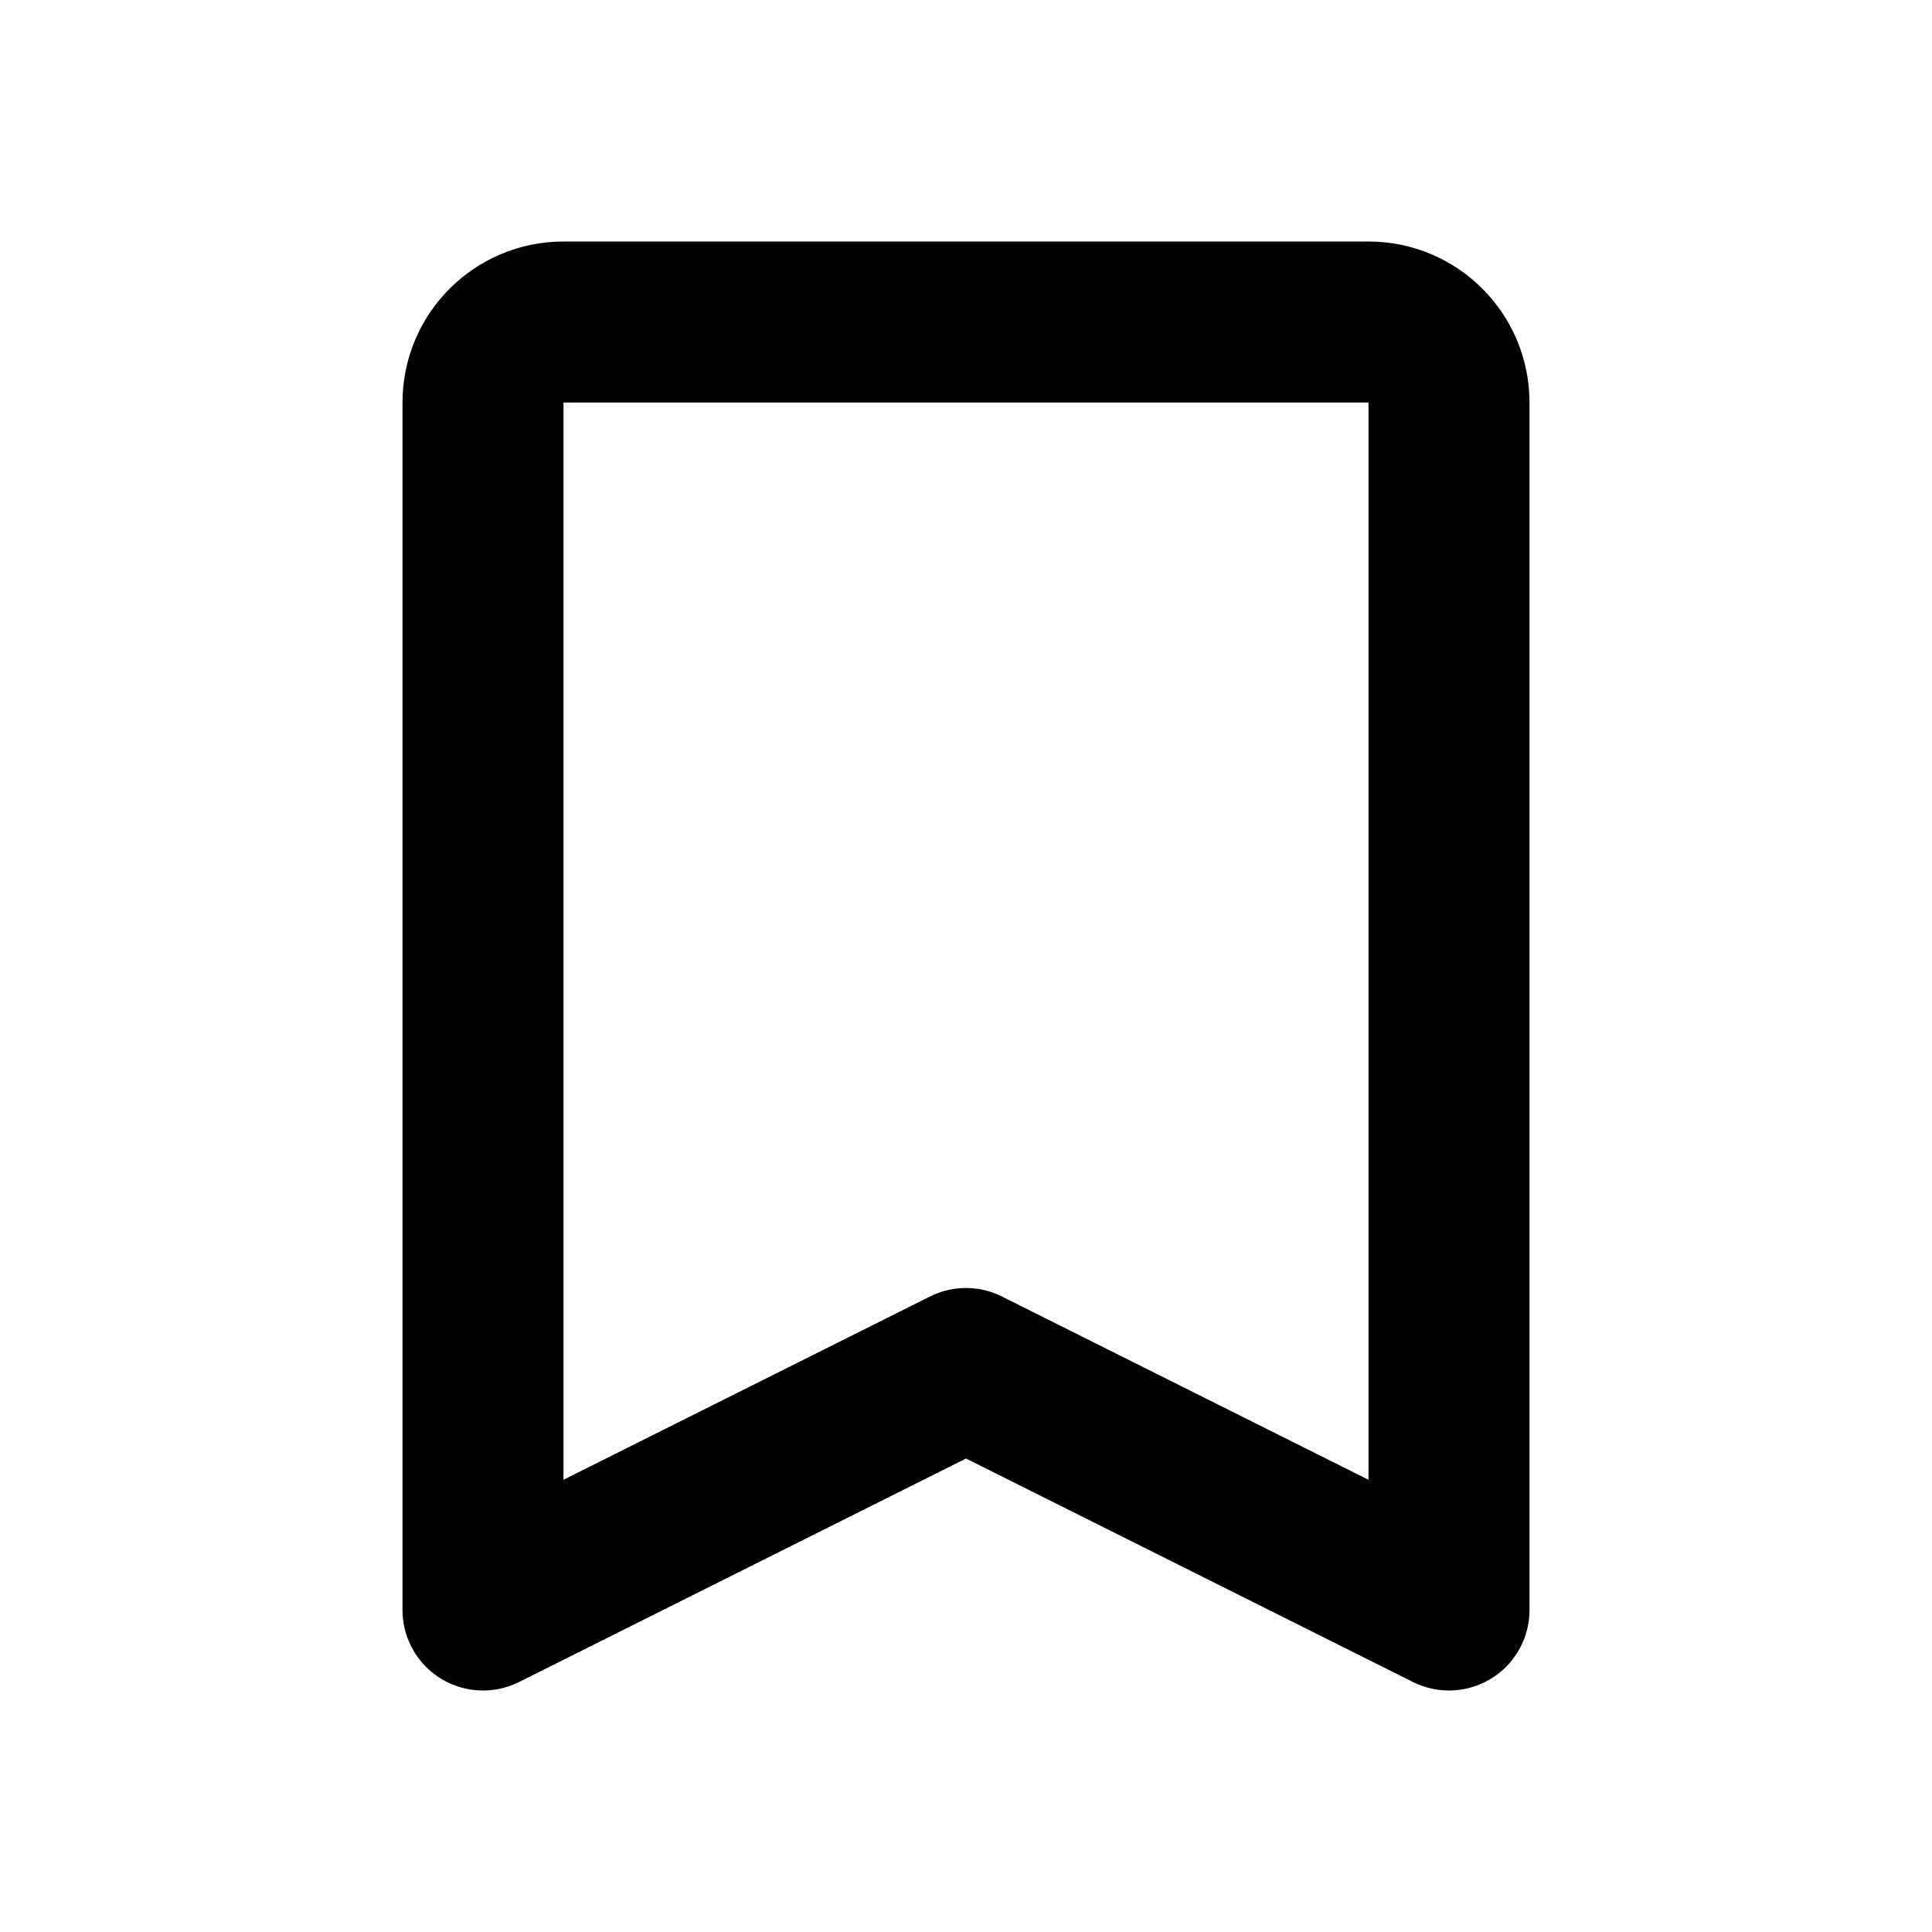
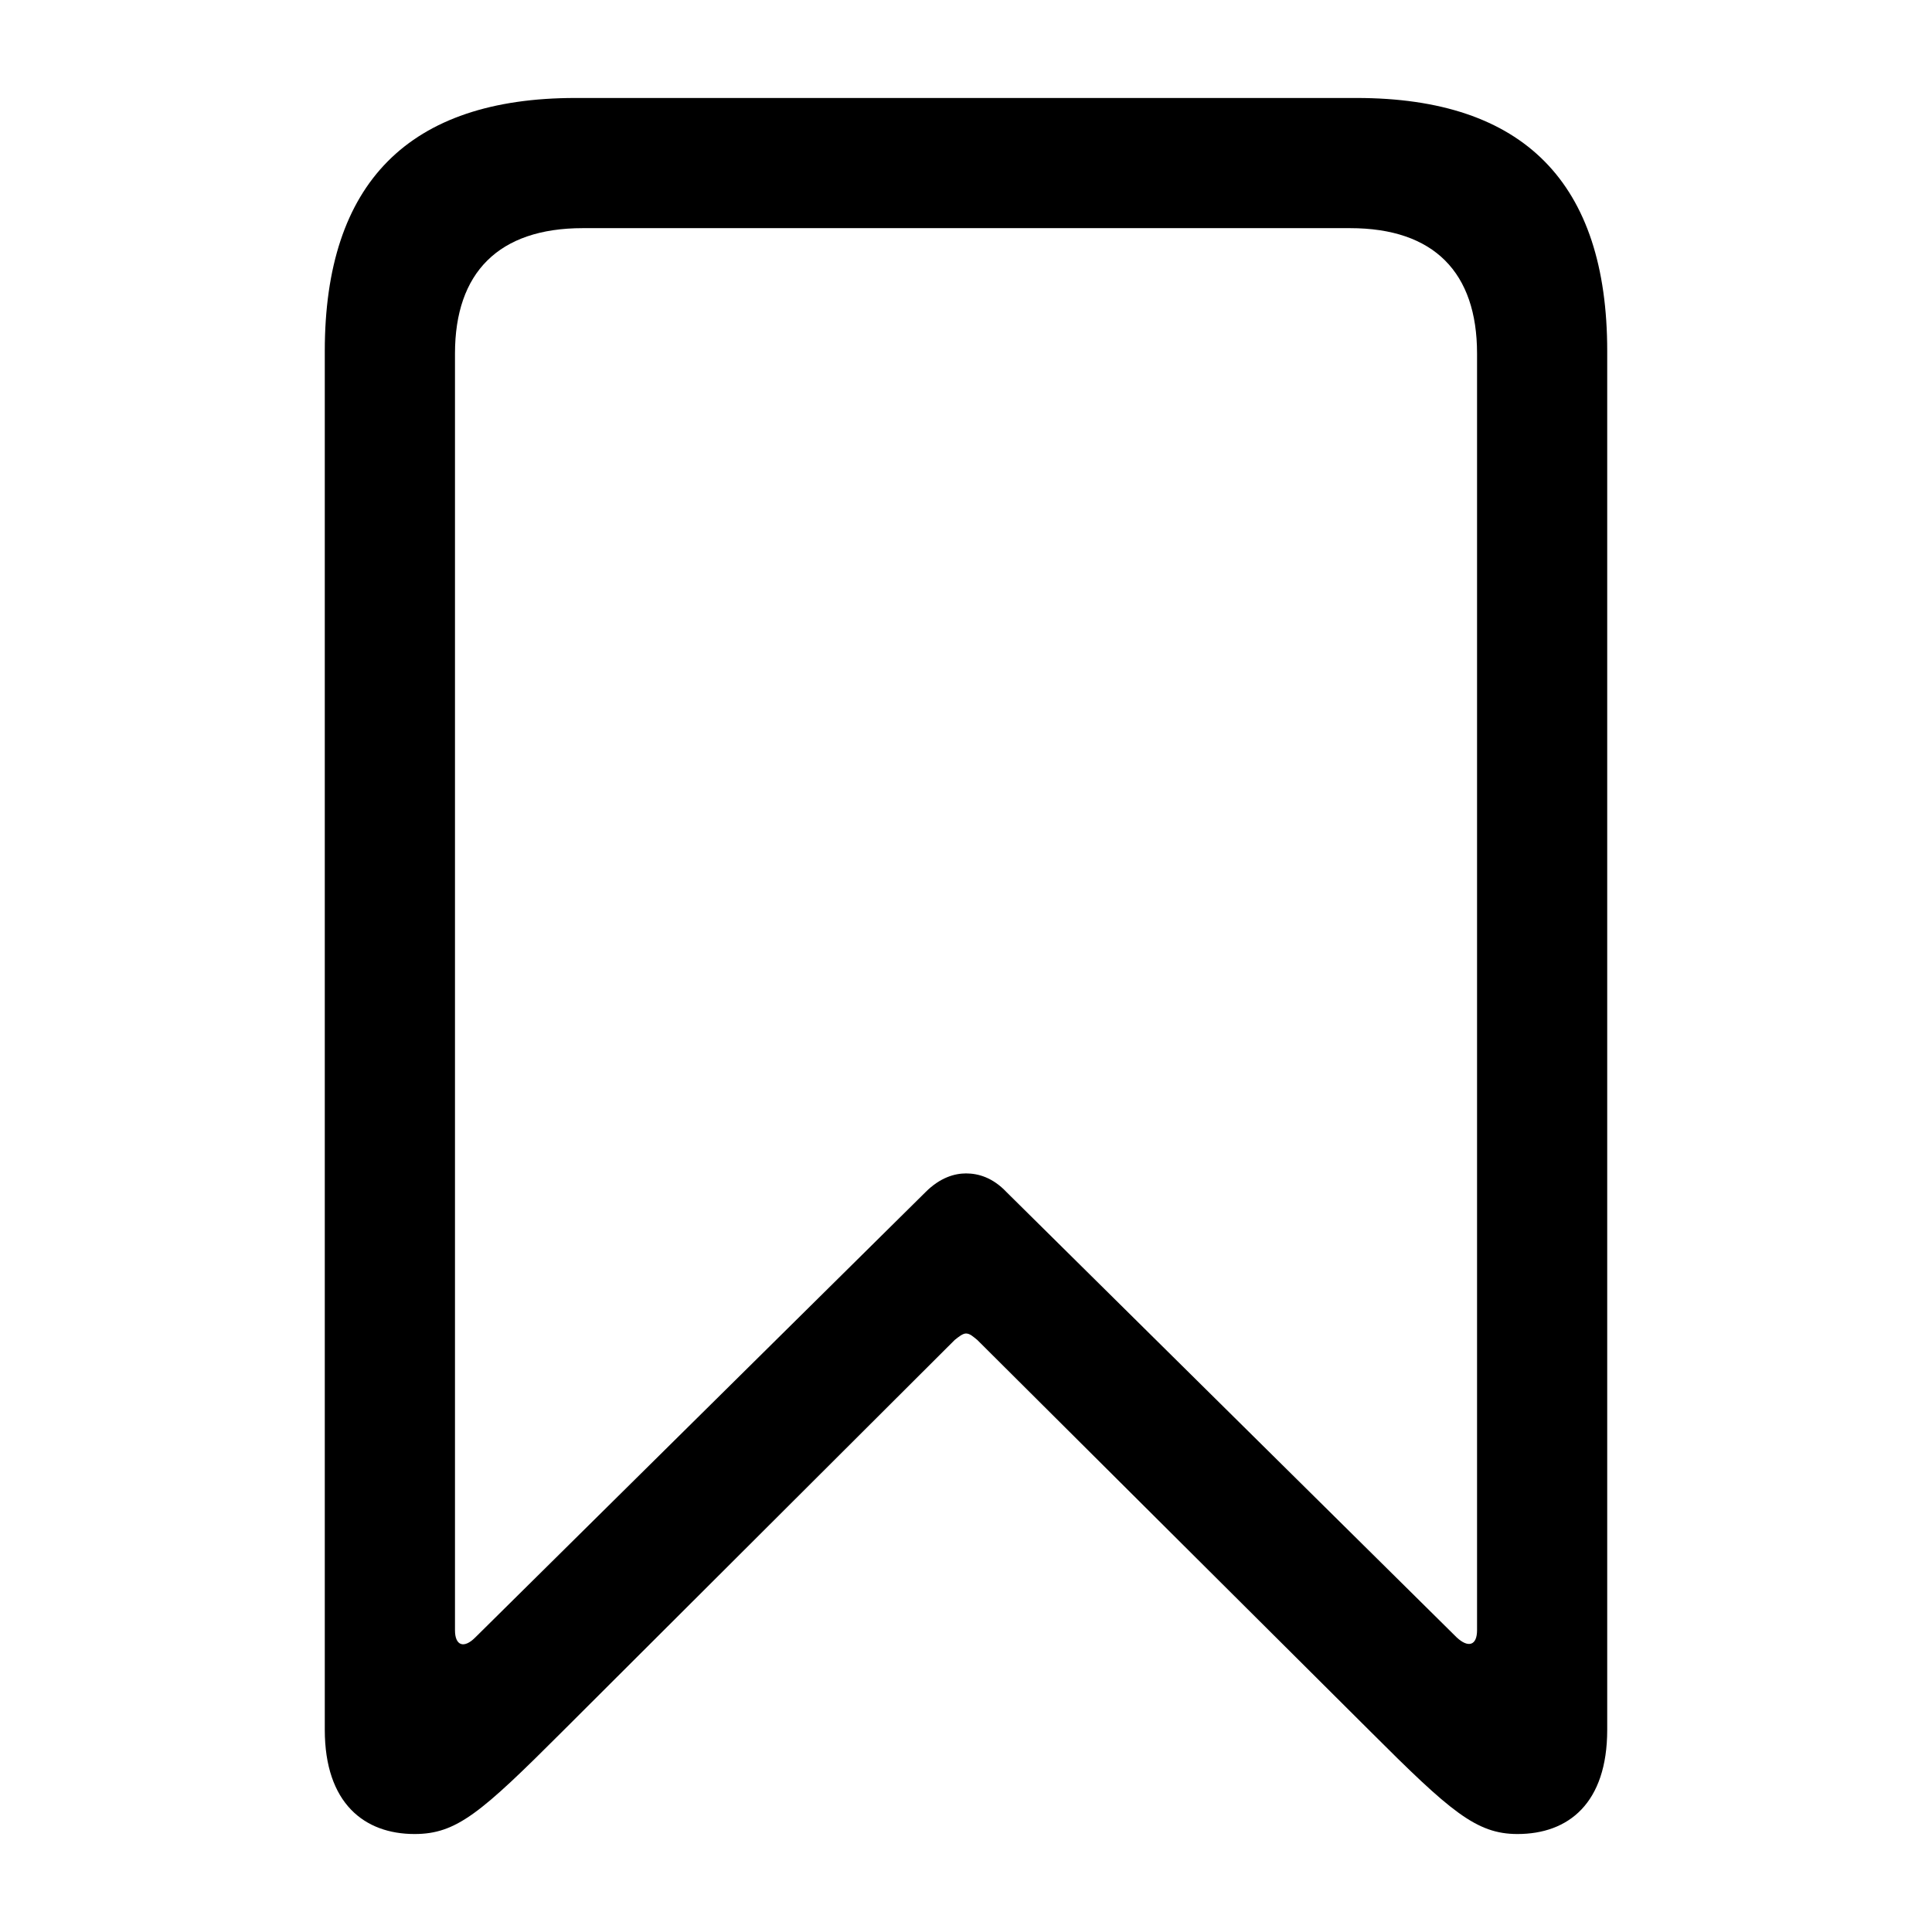
- <svg xmlns="http://www.w3.org/2000/svg" width="800px" height="800px" viewBox="0 0 24 24" fill="none">
-   <path stroke="#000000" stroke-linejoin="round" stroke-width="2" d="M6 20V5a1 1 0 011-1h10a1 1 0 011 1v15l-6-3-6 3z" />
+ <svg xmlns="http://www.w3.org/2000/svg" width="56" height="56" viewBox="0 0 56 56">
+   <path fill="currentColor" d="M12.016 53.16c1.218 0 1.922-.61 4.289-2.976L27.672 38.84c.117-.094.234-.188.328-.188c.117 0 .21.094.328.188l11.39 11.344c2.321 2.32 3.071 2.976 4.266 2.976c1.477 0 2.602-.89 2.602-3.023V10.176c0-4.875-2.414-7.336-7.266-7.336H16.68c-4.828 0-7.266 2.46-7.266 7.336v39.96c0 2.134 1.149 3.024 2.602 3.024m1.757-5.695c-.328.328-.585.234-.585-.211V10.246c0-2.344 1.265-3.633 3.703-3.633h22.242c2.437 0 3.68 1.29 3.68 3.633v37.008c0 .445-.258.516-.587.21L29.173 34.552c-.399-.422-.82-.54-1.172-.54c-.328 0-.75.118-1.172.54Z" />
</svg>
